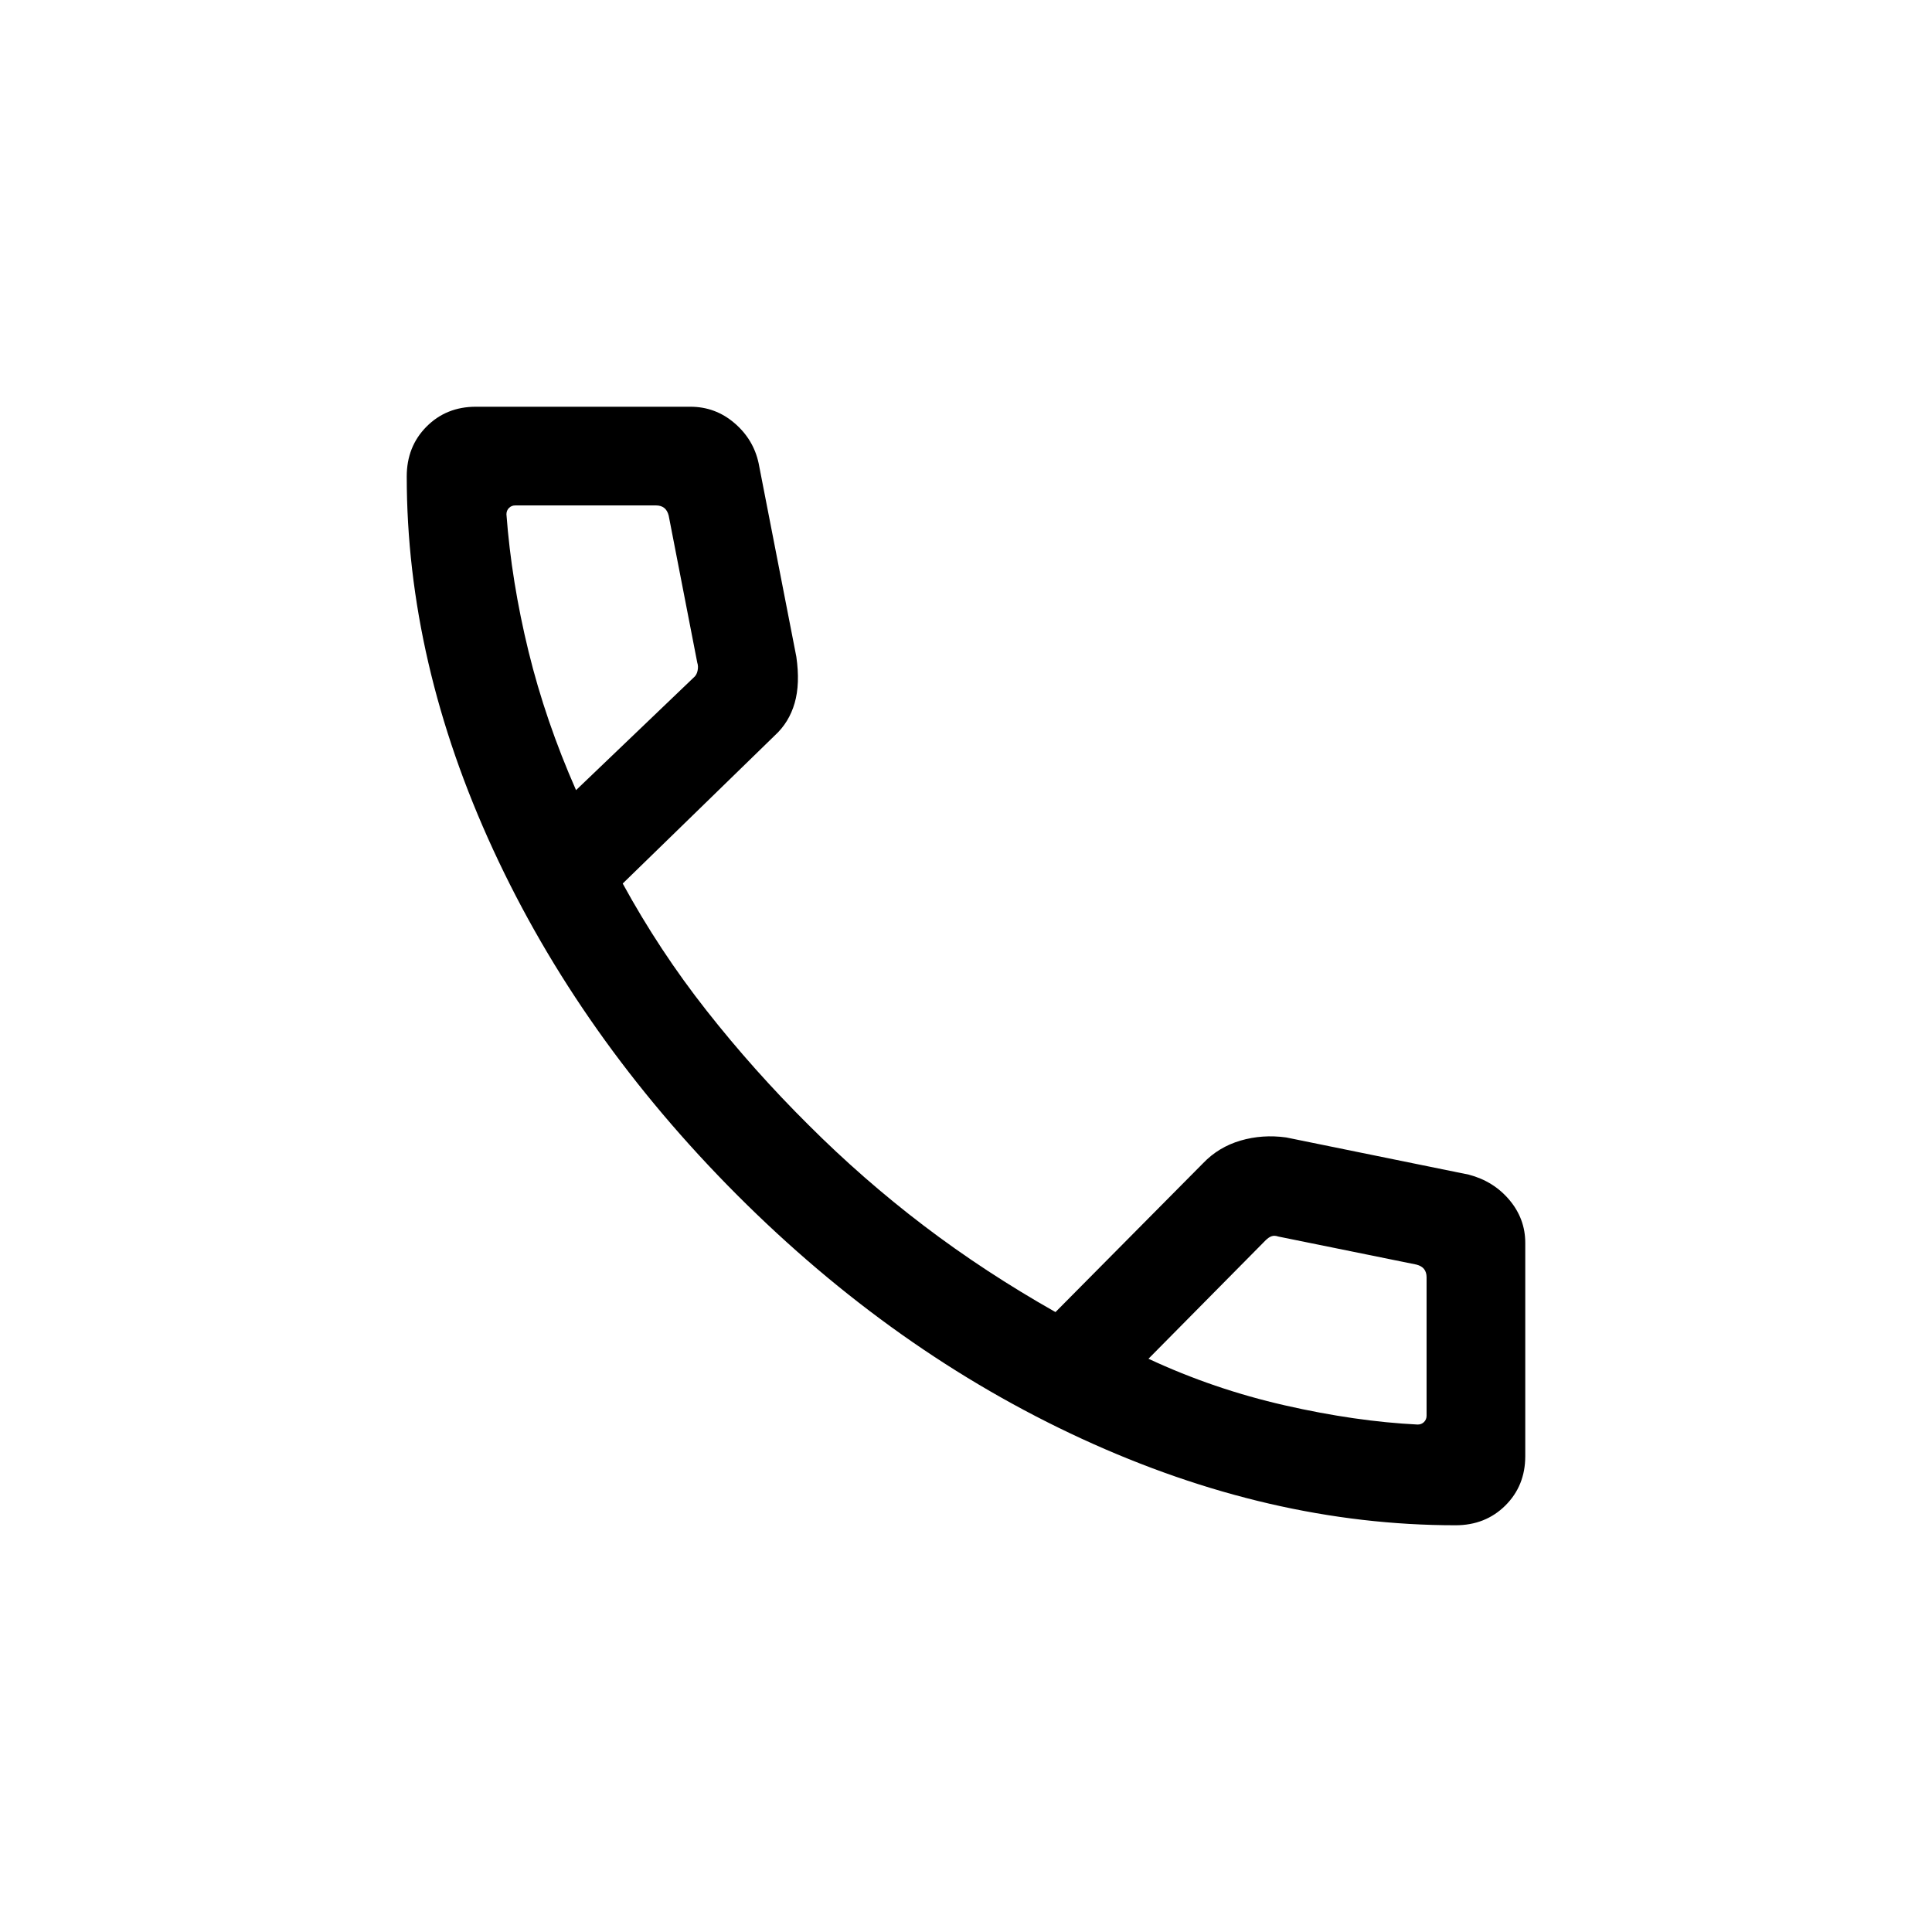
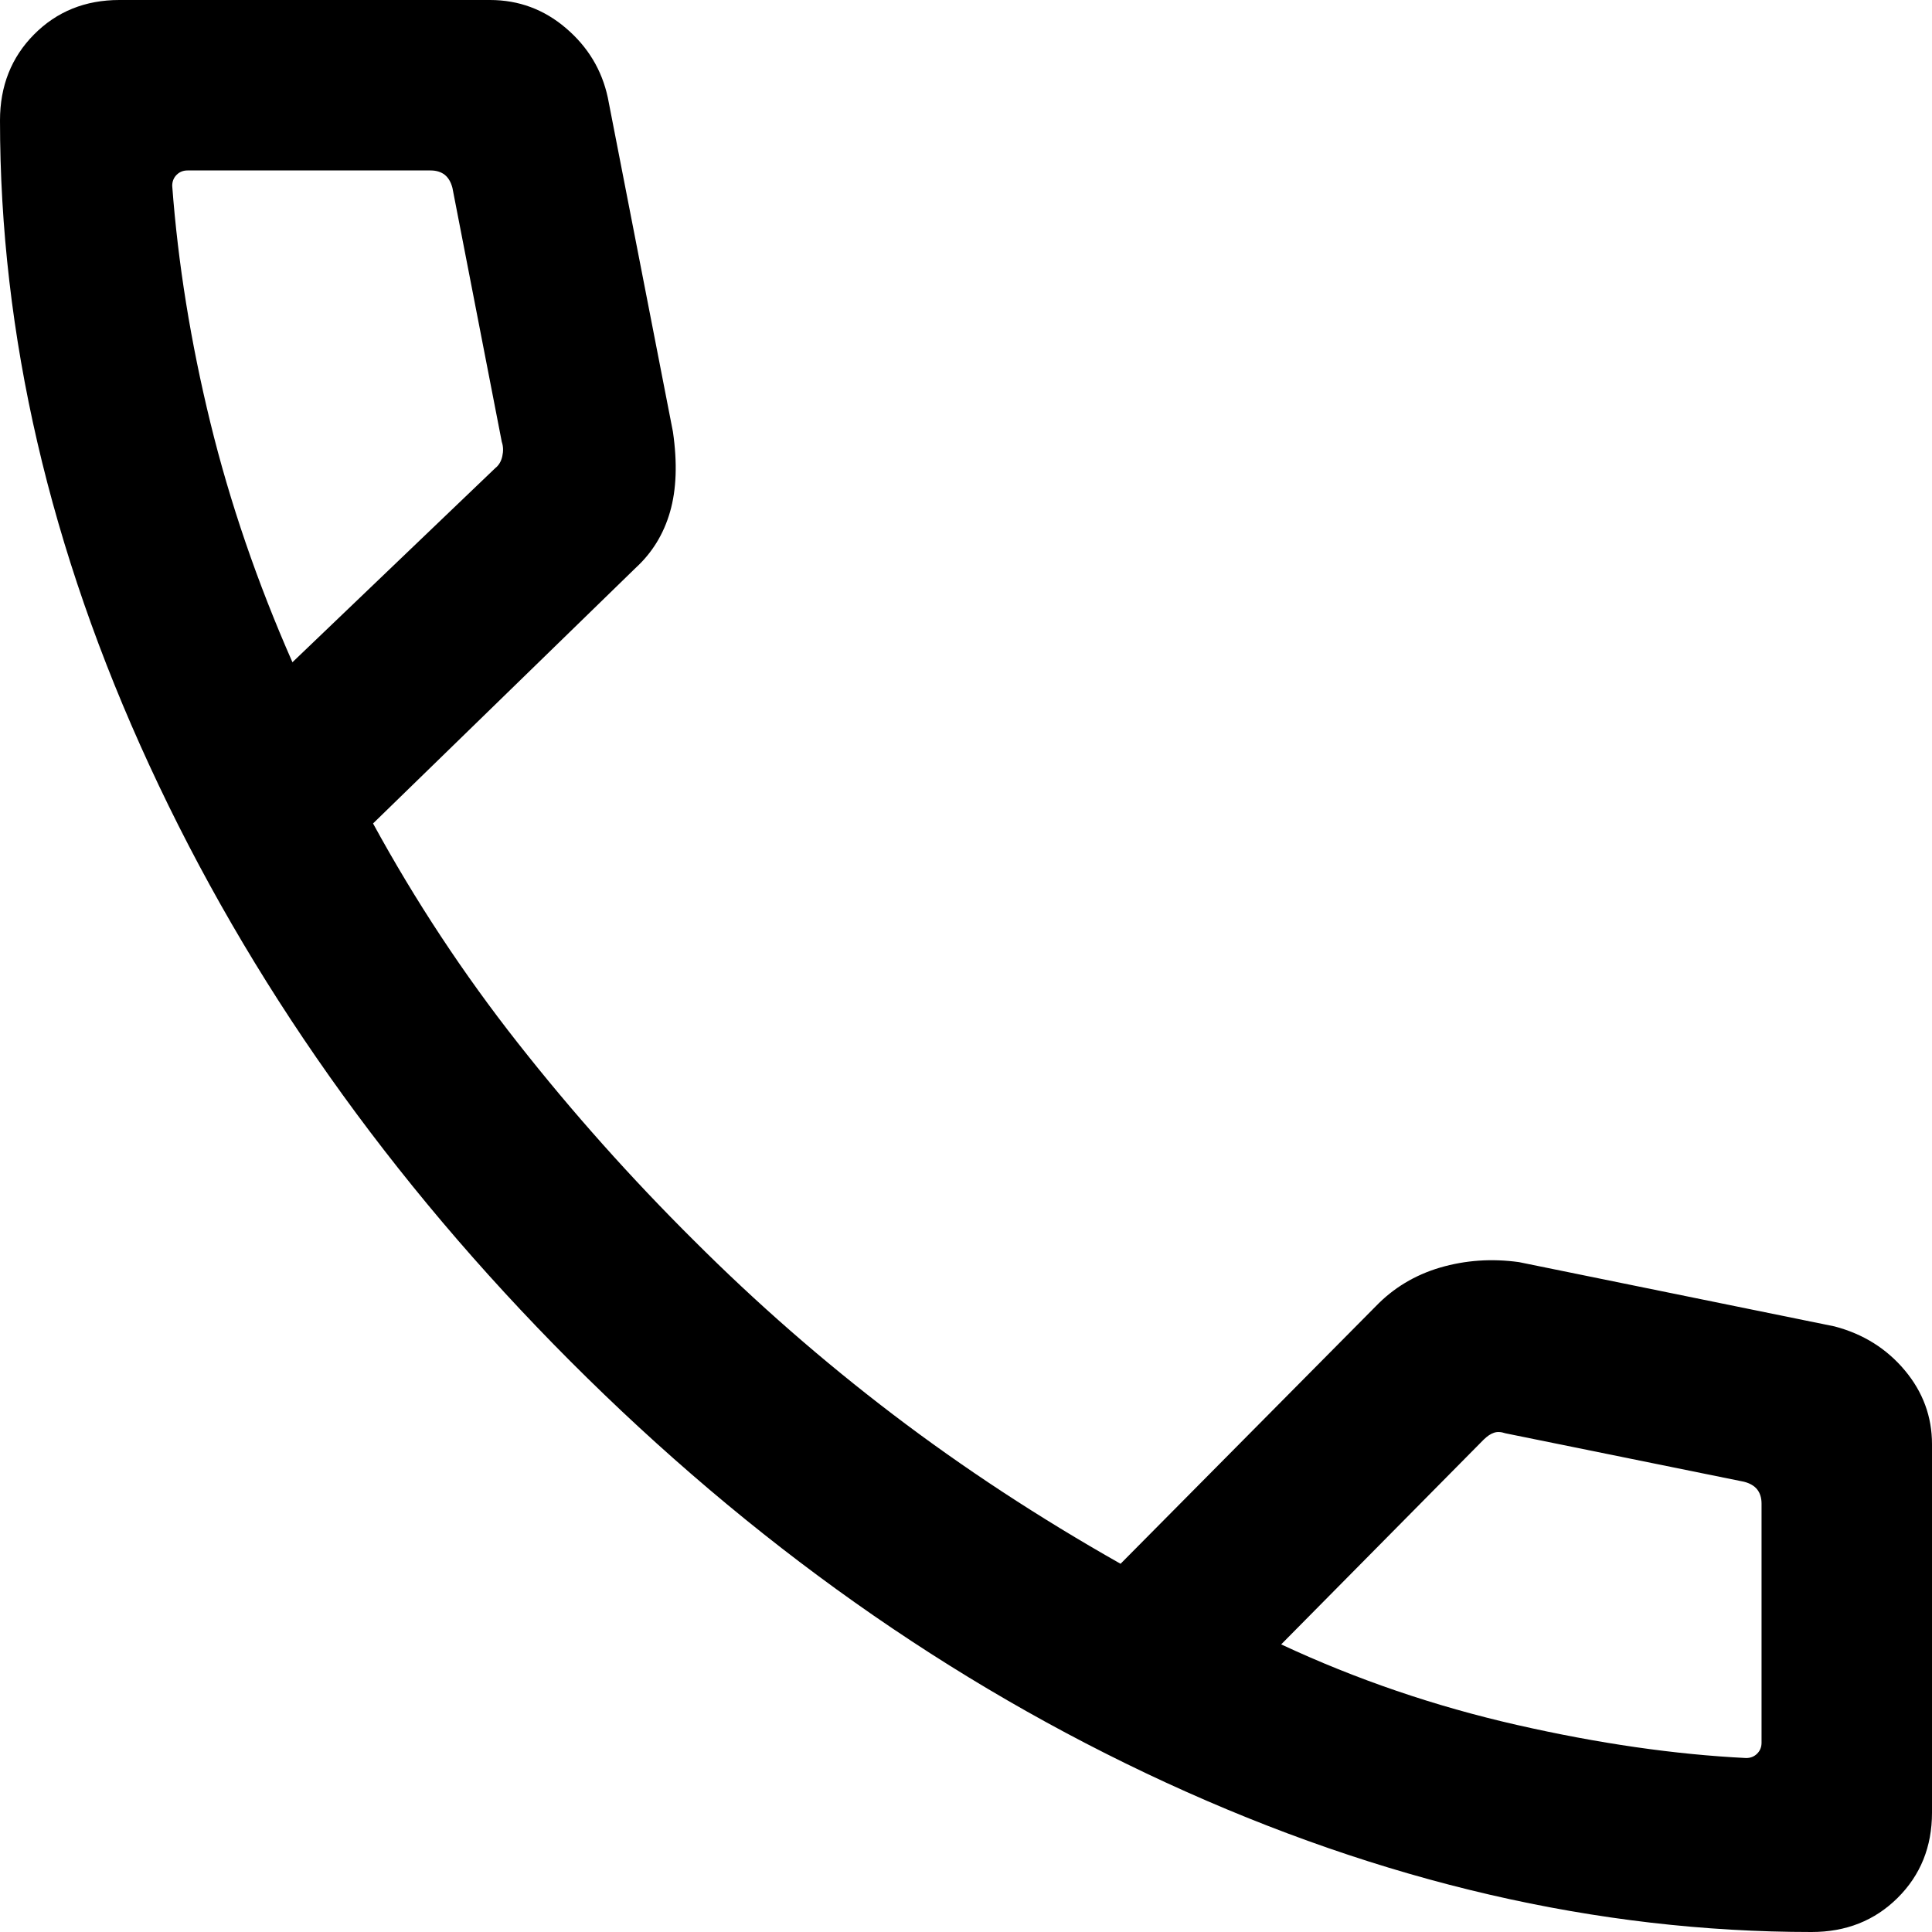
- <svg xmlns="http://www.w3.org/2000/svg" width="38" height="38" viewBox="0 0 38 38" fill="none">
-   <path d="M28.629 30C26.19 30 23.74 29.433 21.278 28.299C18.817 27.165 16.556 25.565 14.494 23.5C12.433 21.434 10.835 19.172 9.701 16.715C8.567 14.258 8 11.81 8 9.371C8 8.98 8.129 8.653 8.388 8.392C8.647 8.131 8.971 8 9.359 8H13.58C13.906 8 14.195 8.107 14.444 8.32C14.694 8.533 14.853 8.796 14.921 9.11L15.663 12.918C15.714 13.271 15.703 13.575 15.63 13.828C15.557 14.082 15.426 14.296 15.237 14.468L12.248 17.378C12.729 18.258 13.279 19.092 13.897 19.877C14.515 20.663 15.184 21.413 15.904 22.128C16.614 22.838 17.369 23.498 18.169 24.107C18.969 24.716 19.832 25.282 20.76 25.807L23.664 22.878C23.866 22.667 24.111 22.519 24.399 22.434C24.687 22.35 24.986 22.329 25.297 22.372L28.89 23.104C29.217 23.19 29.483 23.357 29.69 23.604C29.897 23.851 30 24.132 30 24.445V28.641C30 29.029 29.869 29.353 29.608 29.612C29.347 29.871 29.02 30 28.629 30ZM11.33 15.541L13.639 13.331C13.681 13.298 13.708 13.252 13.72 13.194C13.733 13.136 13.731 13.082 13.714 13.032L13.152 10.14C13.135 10.074 13.106 10.024 13.065 9.991C13.023 9.958 12.969 9.941 12.903 9.941H10.135C10.085 9.941 10.044 9.958 10.011 9.991C9.978 10.024 9.961 10.066 9.961 10.116C10.027 11 10.172 11.898 10.395 12.811C10.618 13.723 10.93 14.633 11.33 15.541ZM22.589 26.725C23.446 27.125 24.341 27.43 25.273 27.642C26.204 27.854 27.075 27.979 27.884 28.019C27.934 28.019 27.976 28.002 28.009 27.969C28.042 27.936 28.059 27.895 28.059 27.845V25.122C28.059 25.056 28.042 25.002 28.009 24.96C27.976 24.919 27.926 24.89 27.86 24.873L25.142 24.321C25.092 24.304 25.049 24.302 25.012 24.315C24.974 24.327 24.935 24.354 24.893 24.395L22.589 26.725Z" fill="black" />
+ <svg xmlns="http://www.w3.org/2000/svg" width="22" height="22" viewBox="0 0 22 22" fill="none">
+   <path d="M20.629 22C18.19 22 15.74 21.433 13.278 20.299C10.817 19.165 8.556 17.565 6.494 15.5C4.433 13.434 2.835 11.172 1.701 8.715C0.567 6.258 0 3.81 0 1.371C0 0.98 0.129 0.653 0.388 0.392C0.647 0.131 0.971 0 1.359 0H5.58C5.906 0 6.195 0.107 6.444 0.32C6.694 0.533 6.853 0.796 6.921 1.11L7.663 4.918C7.714 5.271 7.703 5.575 7.63 5.828C7.557 6.082 7.426 6.295 7.237 6.468L4.248 9.377C4.729 10.258 5.279 11.092 5.897 11.877C6.515 12.663 7.184 13.413 7.904 14.128C8.614 14.838 9.369 15.498 10.169 16.107C10.969 16.716 11.832 17.282 12.76 17.807L15.664 14.877C15.866 14.667 16.111 14.519 16.399 14.434C16.687 14.35 16.986 14.329 17.297 14.372L20.89 15.104C21.217 15.19 21.483 15.357 21.69 15.604C21.897 15.851 22 16.132 22 16.445V20.641C22 21.029 21.869 21.353 21.608 21.612C21.347 21.871 21.02 22 20.629 22ZM3.33 7.541L5.639 5.331C5.681 5.298 5.708 5.252 5.72 5.194C5.733 5.136 5.731 5.082 5.714 5.032L5.152 2.14C5.135 2.074 5.106 2.024 5.065 1.991C5.023 1.958 4.969 1.941 4.903 1.941H2.135C2.085 1.941 2.044 1.958 2.011 1.991C1.978 2.024 1.961 2.066 1.961 2.116C2.027 3 2.172 3.898 2.395 4.811C2.618 5.723 2.93 6.633 3.33 7.541ZM14.589 18.725C15.446 19.125 16.341 19.43 17.273 19.642C18.204 19.854 19.075 19.979 19.884 20.019C19.934 20.019 19.976 20.002 20.009 19.969C20.042 19.936 20.059 19.895 20.059 19.845V17.122C20.059 17.056 20.042 17.002 20.009 16.96C19.976 16.919 19.926 16.89 19.86 16.873L17.142 16.321C17.092 16.304 17.049 16.302 17.012 16.315C16.974 16.327 16.935 16.354 16.893 16.395L14.589 18.725Z" fill="black" />
</svg>
